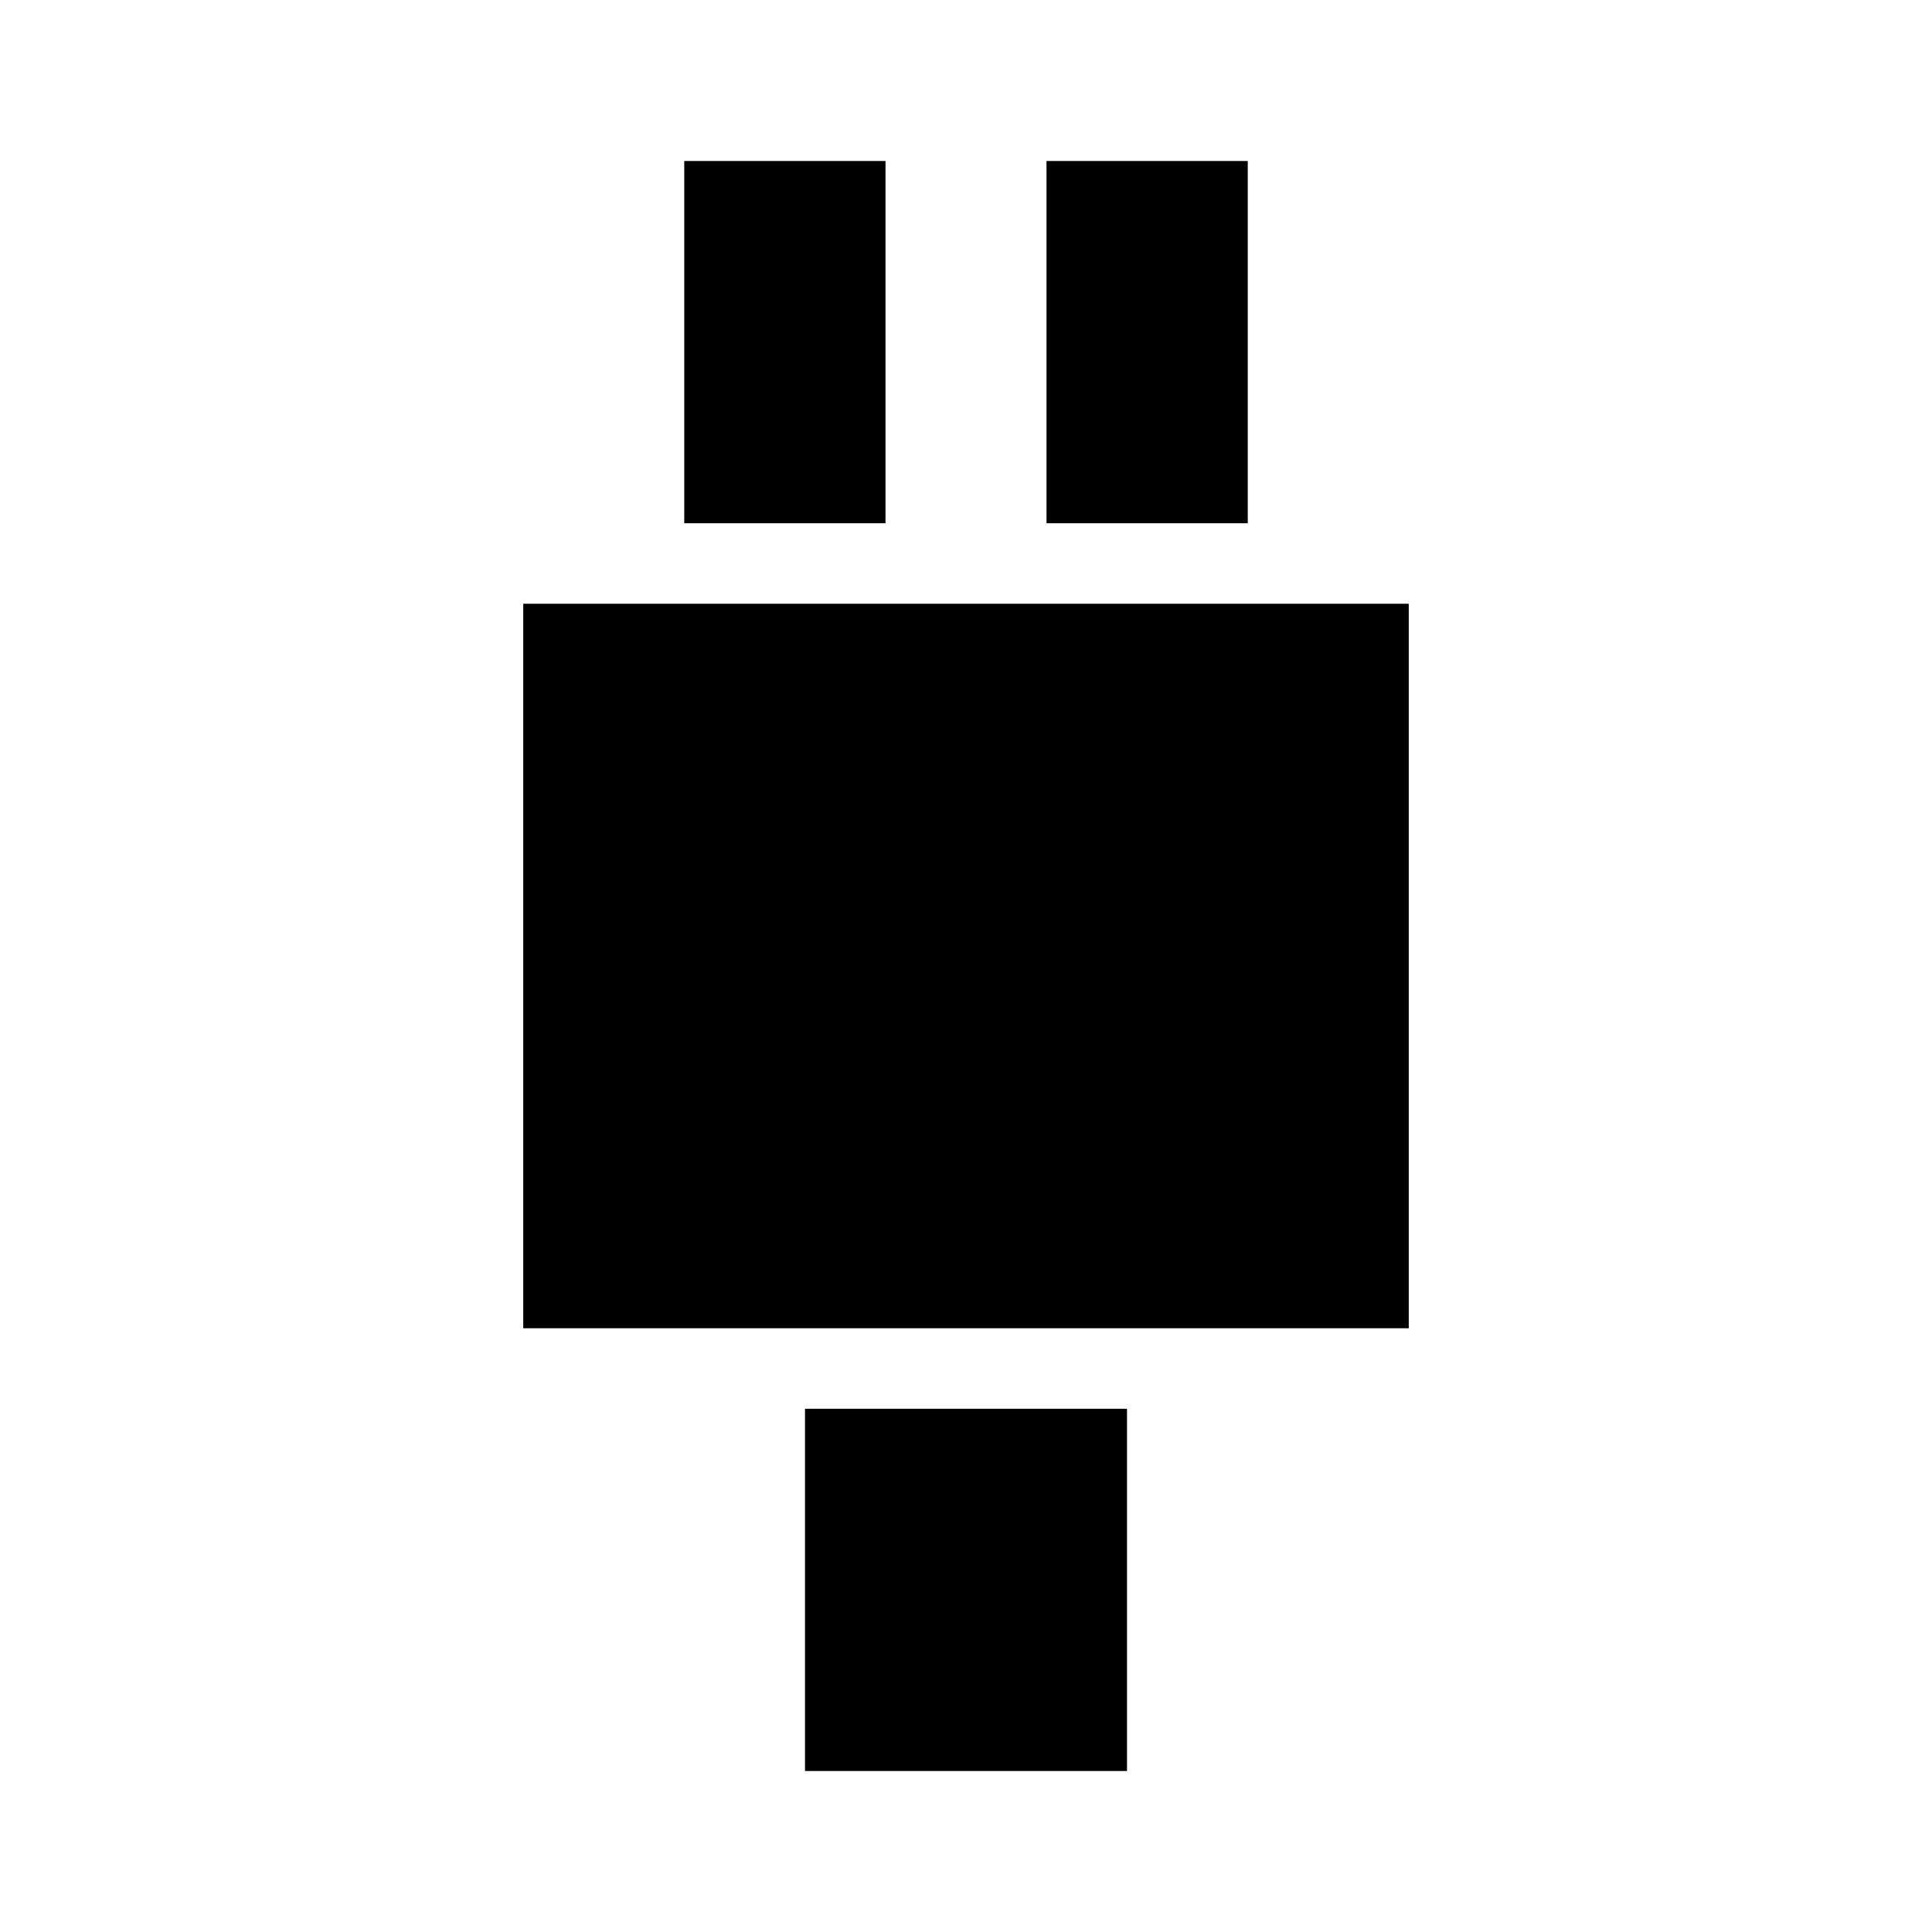
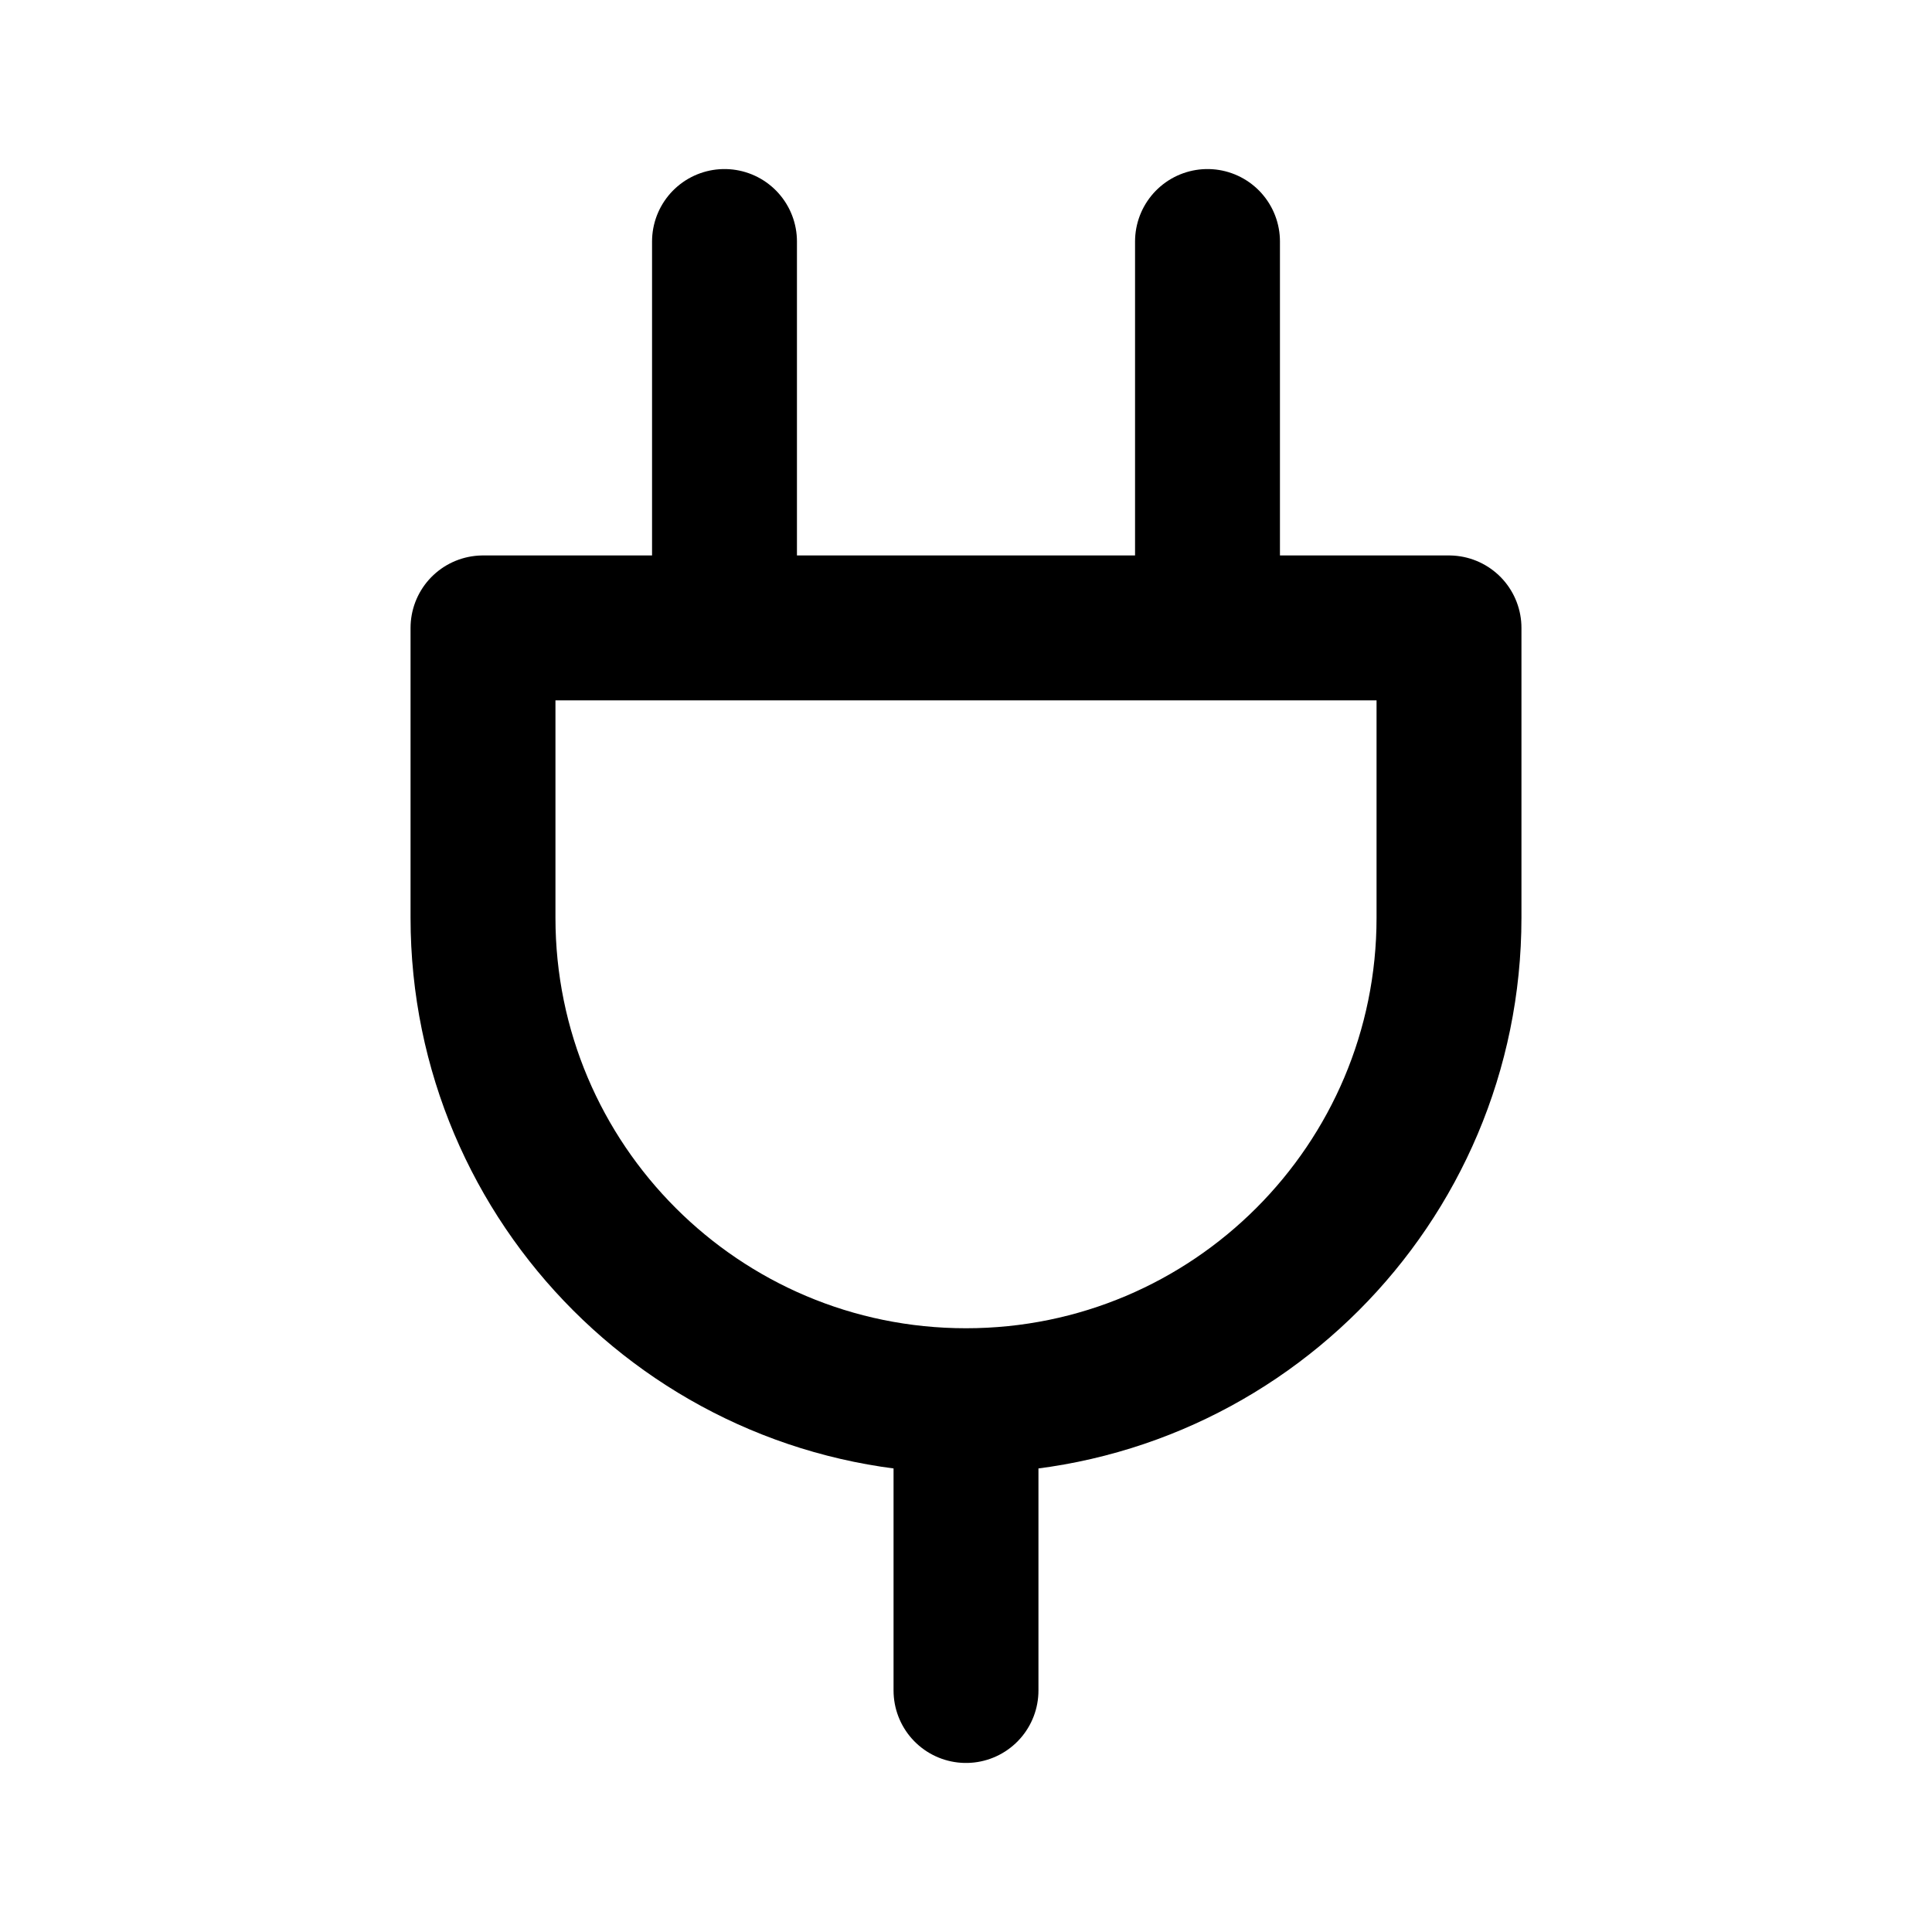
- <svg xmlns="http://www.w3.org/2000/svg" width="48" height="48" viewBox="0 0 48 48" fill="none">
-   <rect x="17" y="4" width="5" height="9" fill="currentColor" />
-   <rect x="26" y="4" width="5" height="9" fill="currentColor" />
-   <rect x="13" y="15" width="22" height="18" fill="currentColor" />
-   <rect x="20" y="35" width="8" height="9" fill="currentColor" />
+ <svg xmlns="http://www.w3.org/2000/svg" viewBox="0 0 20 20" width="20" height="20" fill="none" stroke="currentColor" stroke-width="1.5" stroke-linecap="round" stroke-linejoin="round">
+   <path d="M7.5 2.5v4M12.5 2.5v4M5 6.5h10v3a5 5 0 0 1-10 0zM10 14.5v3" />
</svg>
